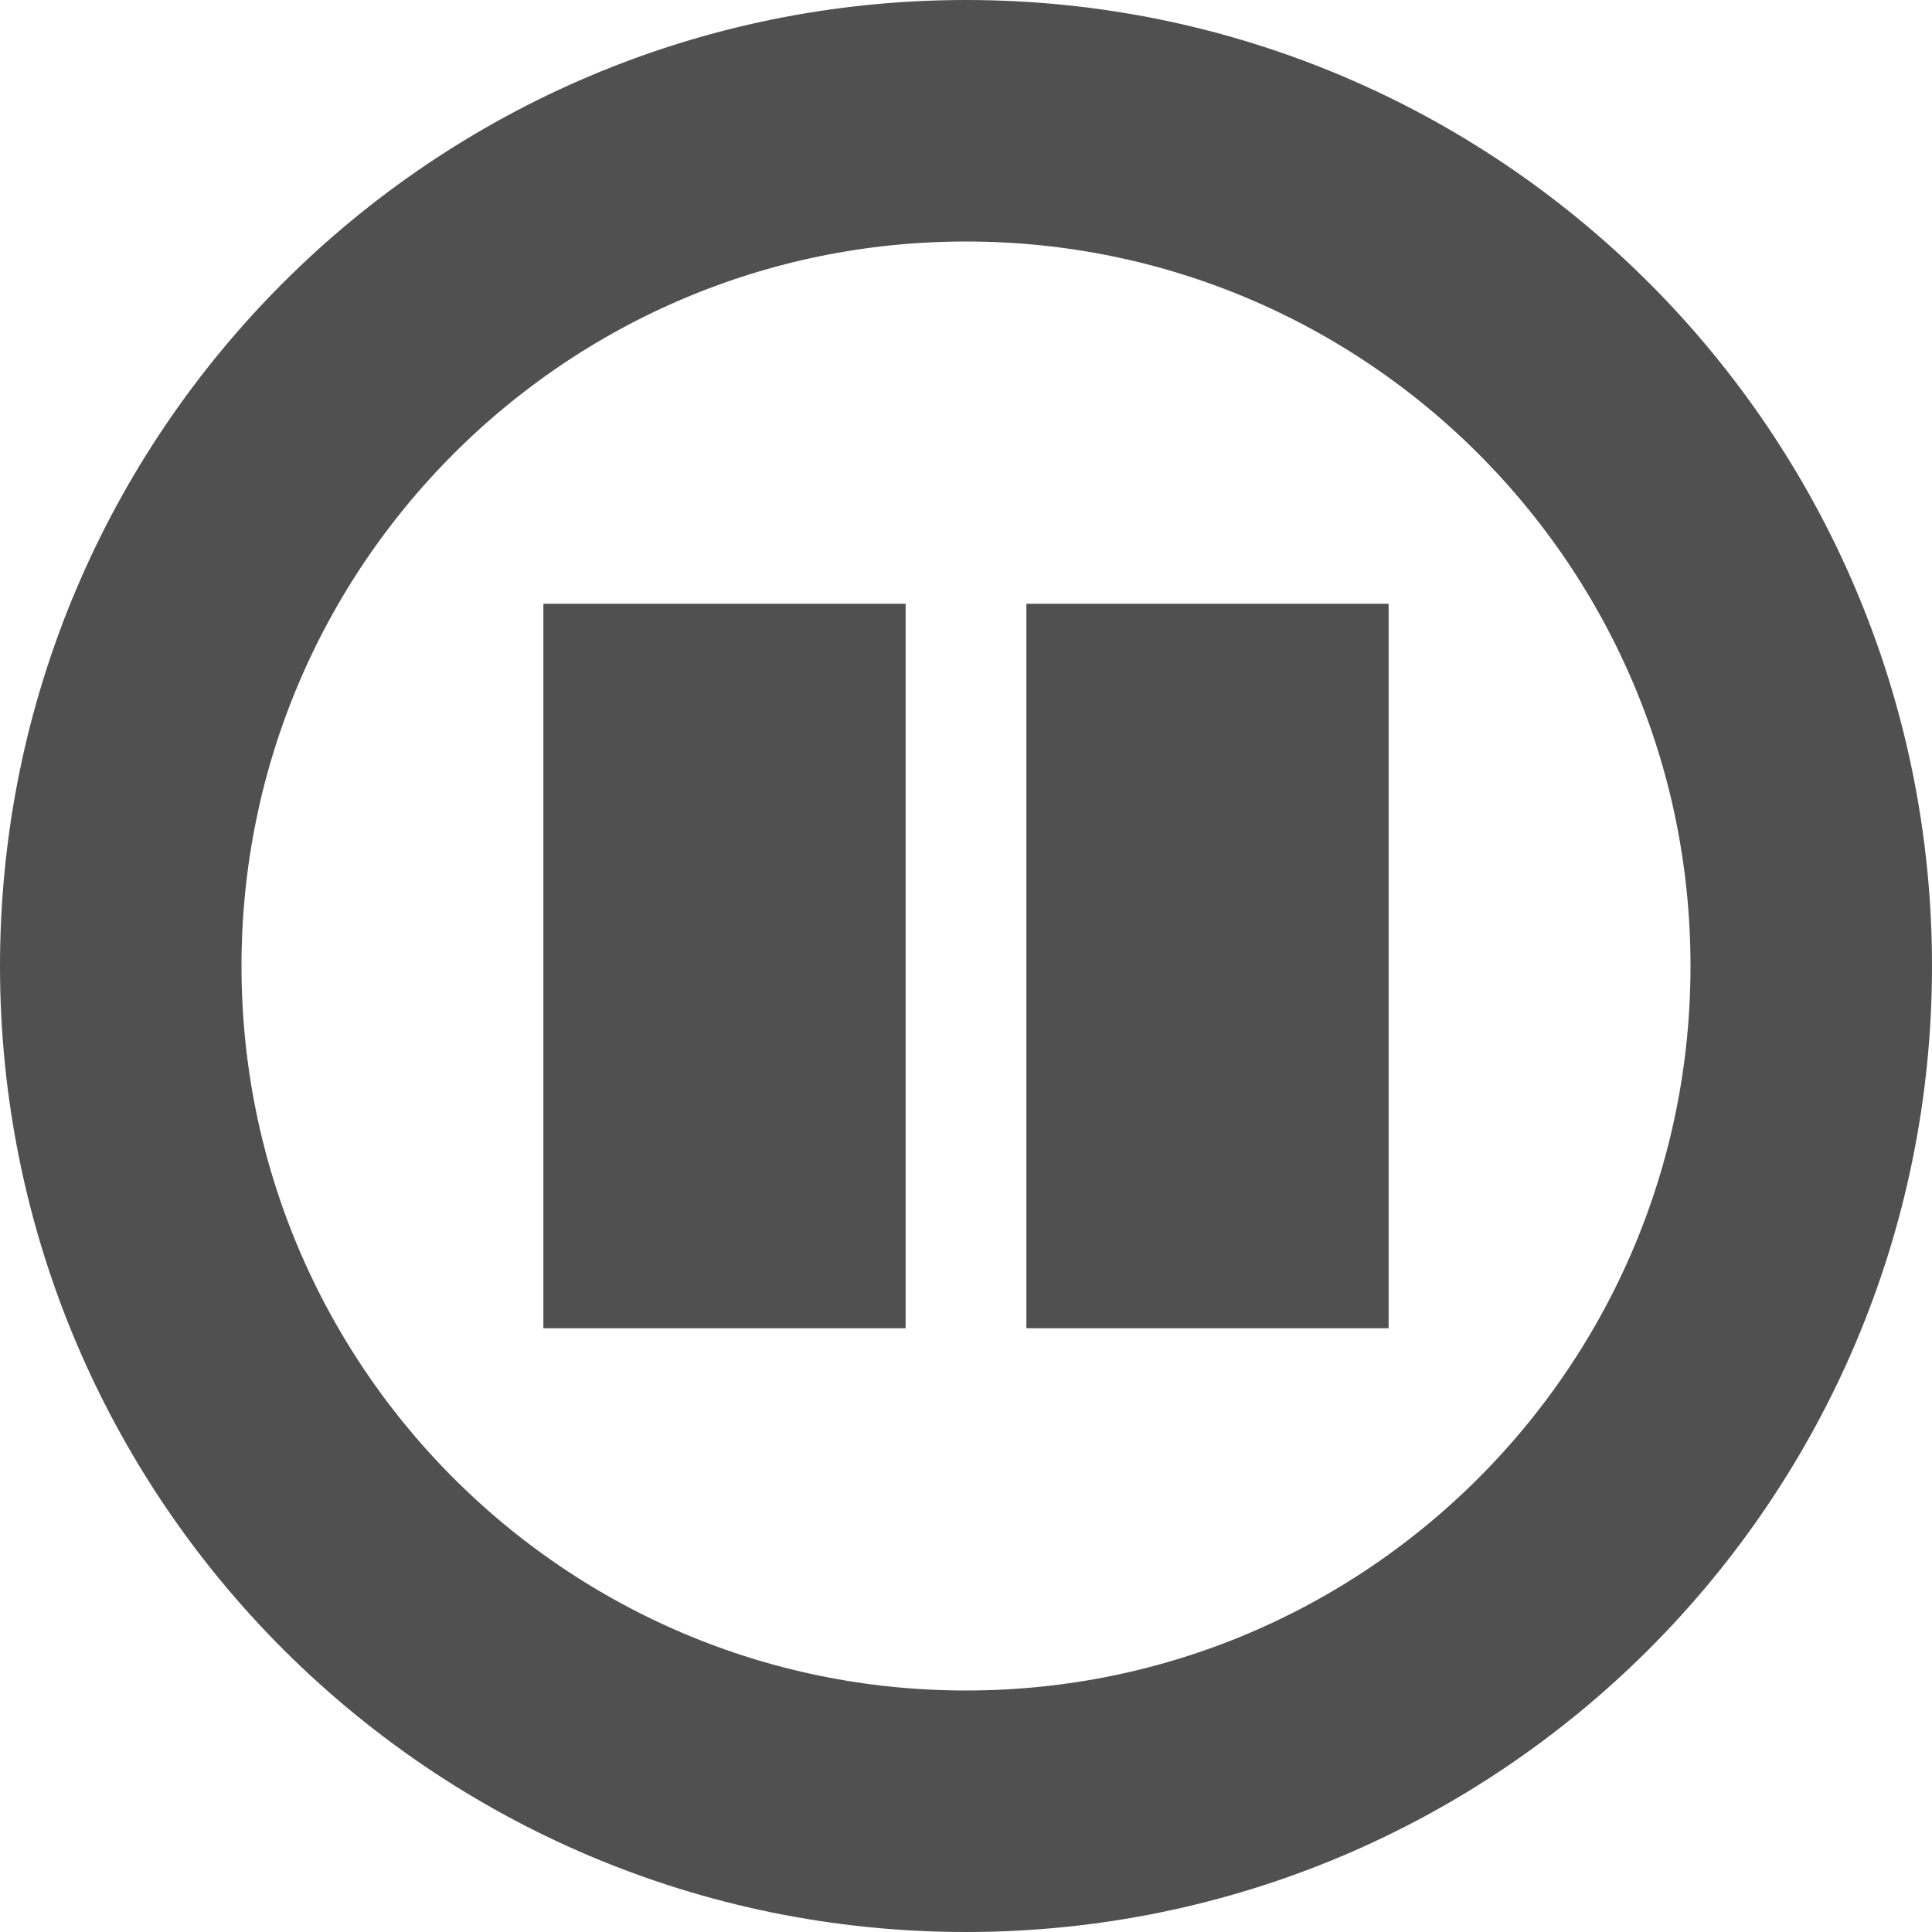
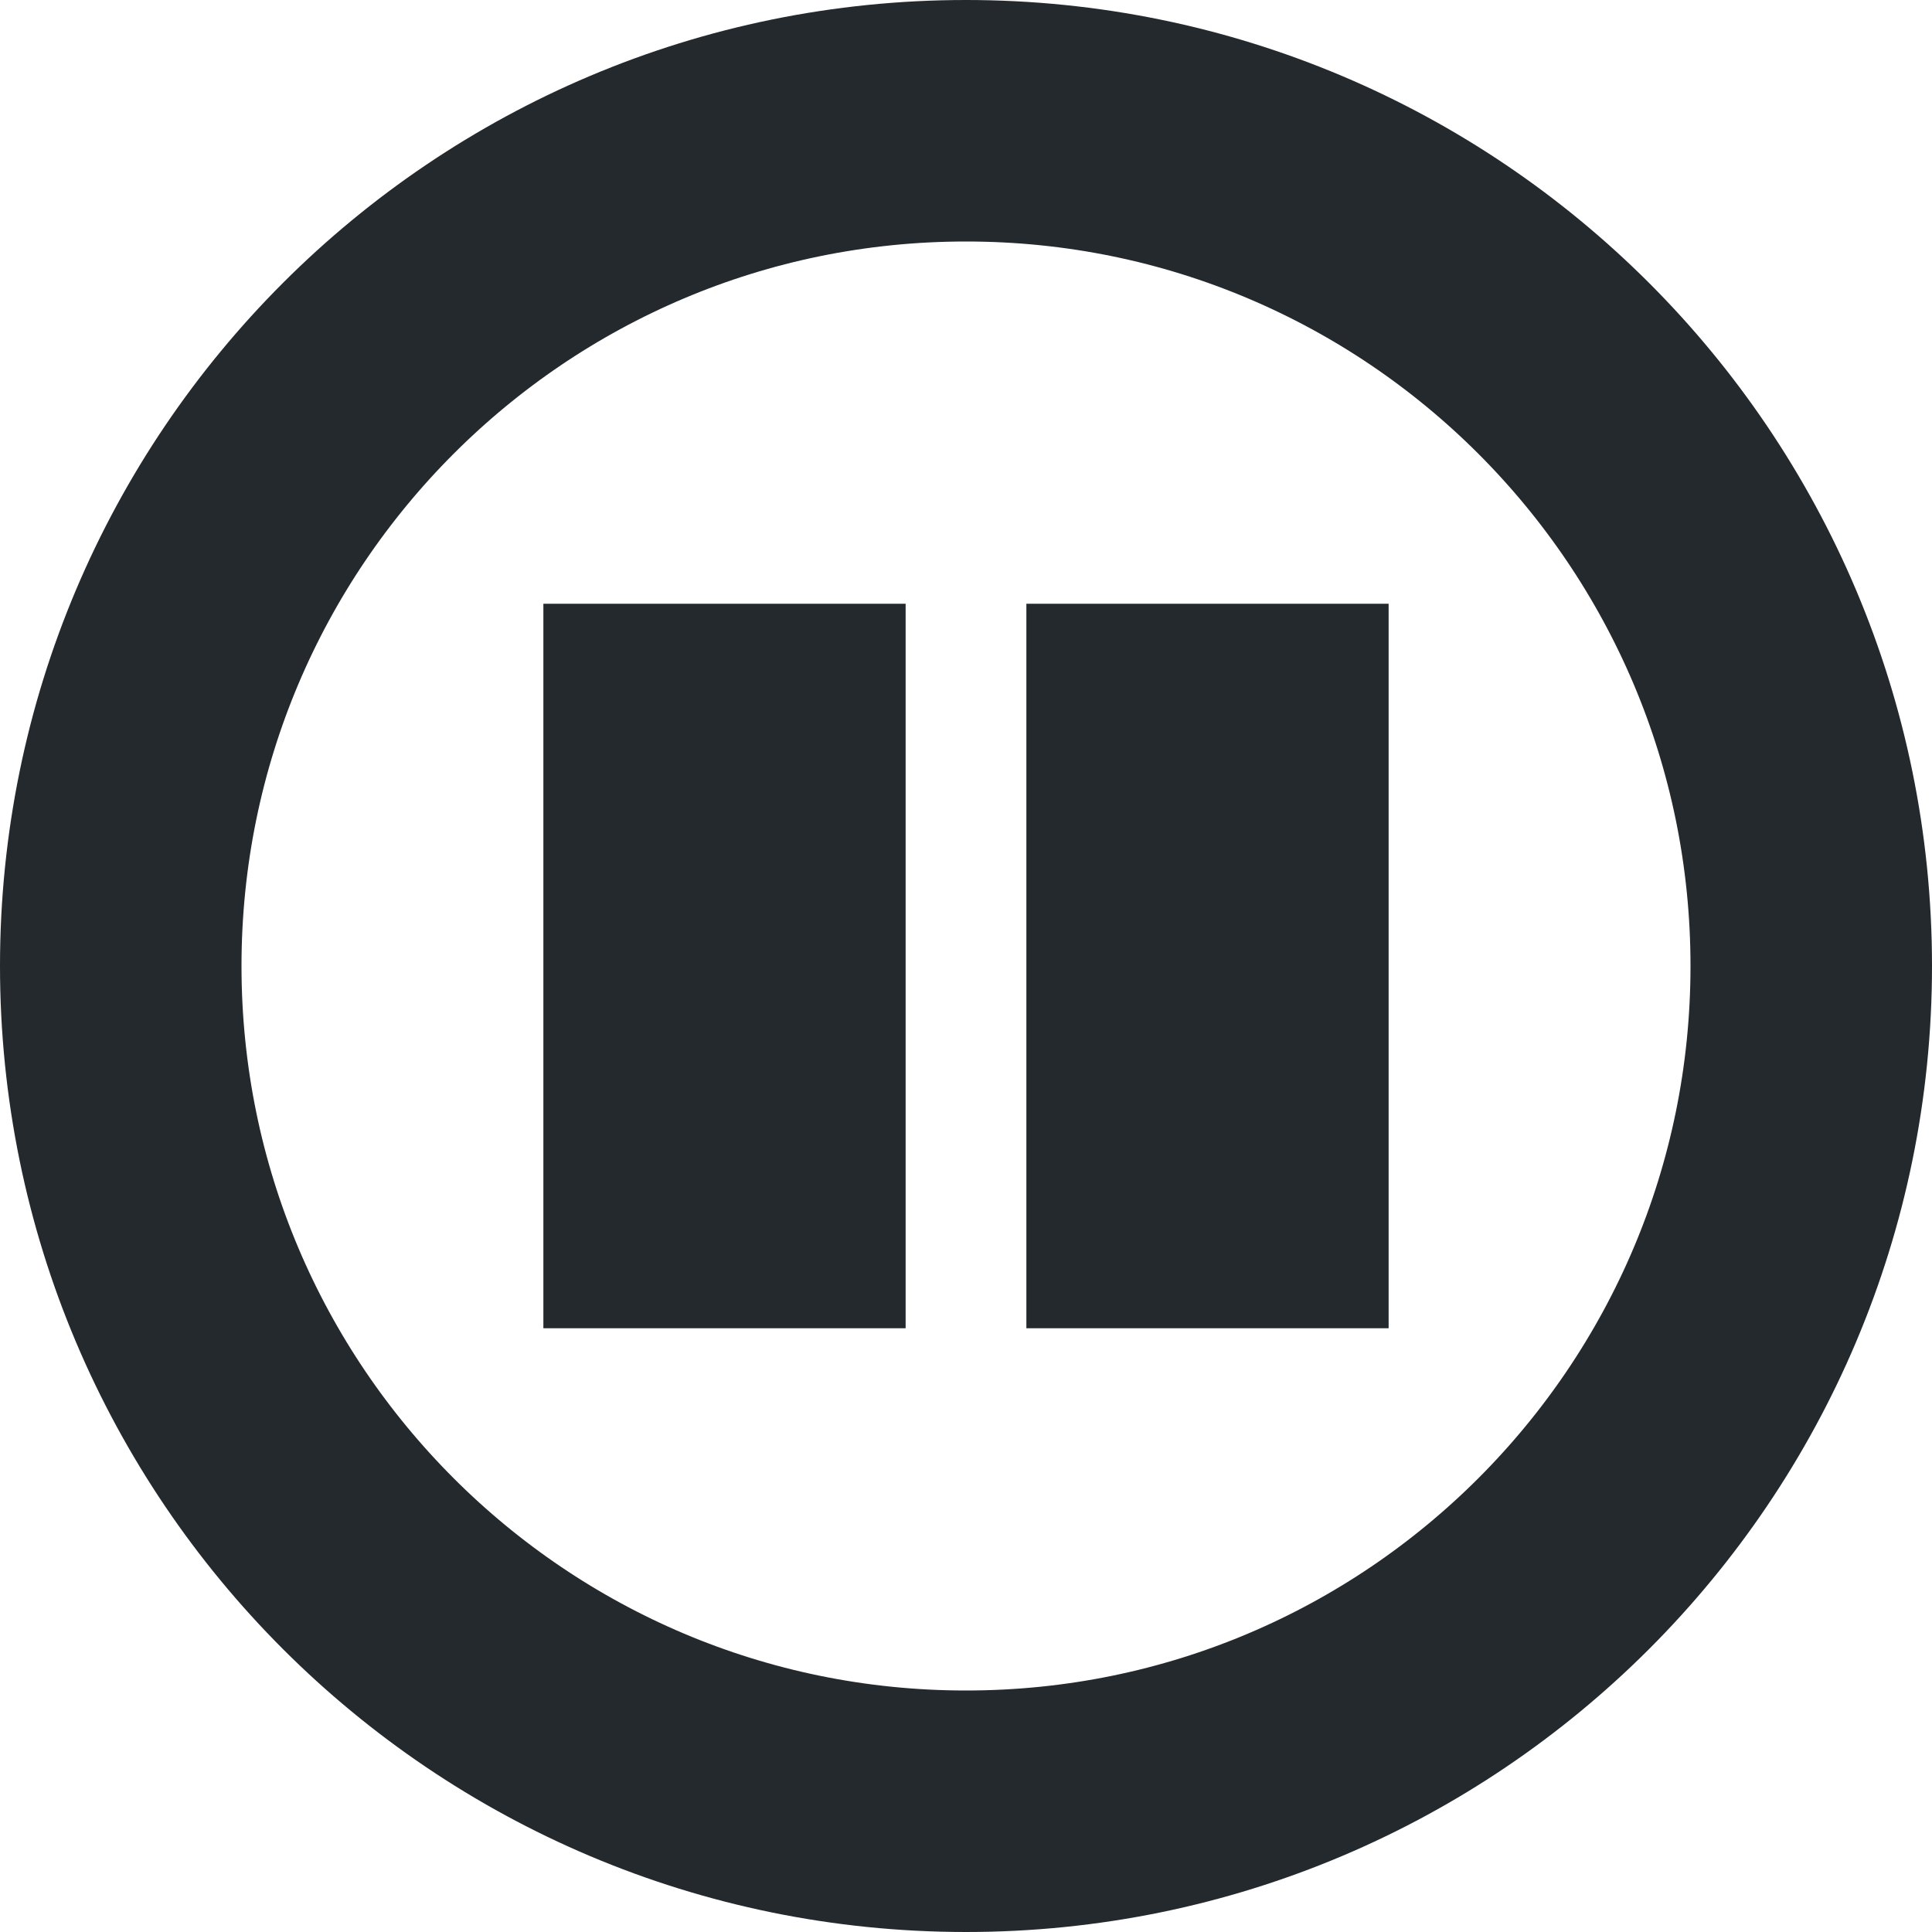
<svg xmlns="http://www.w3.org/2000/svg" version="1.1" viewBox="-8 -8 16 16" fill="none" stroke-width="2">
  <g fill="none" fill-rule="evenodd">
-     <rect x="-3.5" y="-3" width="3" height="6" fill="#505050" />
-     <rect x="0.5" y="-3" width="3" height="6" fill="#505050" />
-     <circle cx="0" cy="0" r="7" stroke="#505050" />
+     <rect x="-3.5" y="-3" width="3" height="6" fill="#24292e" />
+     <rect x="0.5" y="-3" width="3" height="6" fill="#24292e" />
+     <circle cx="0" cy="0" r="7" stroke="#24292e" />
  </g>
</svg>
